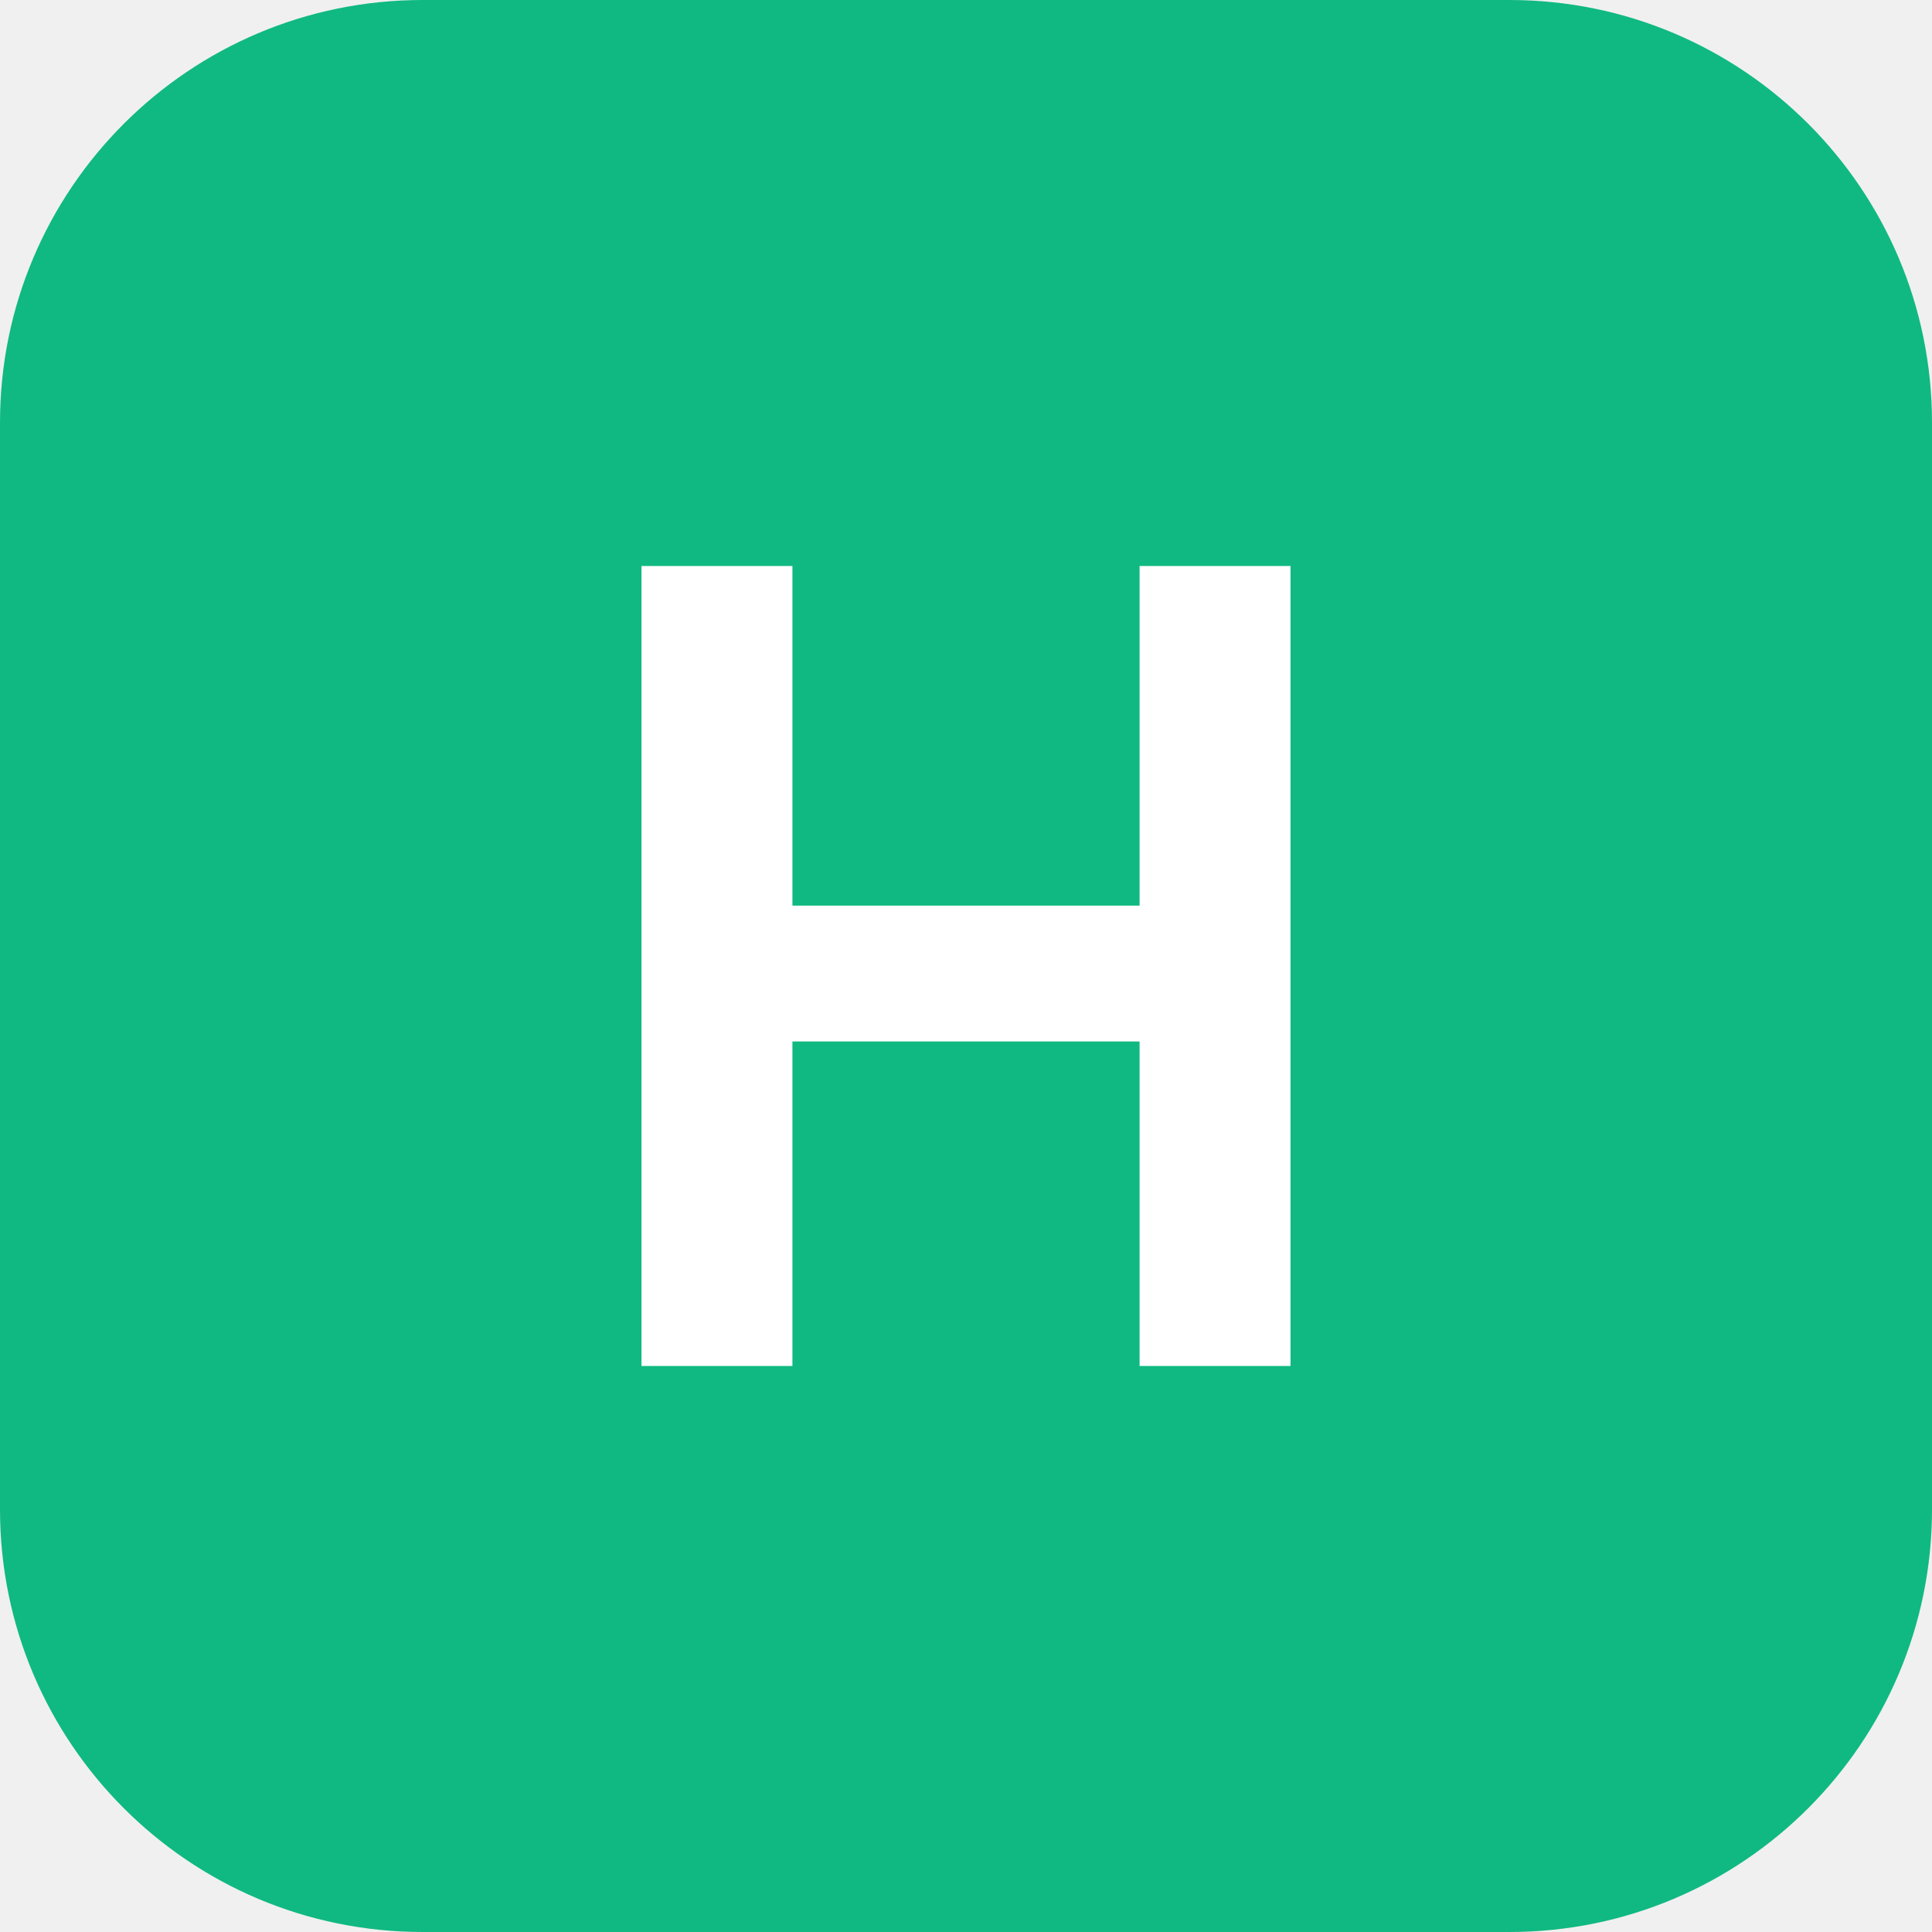
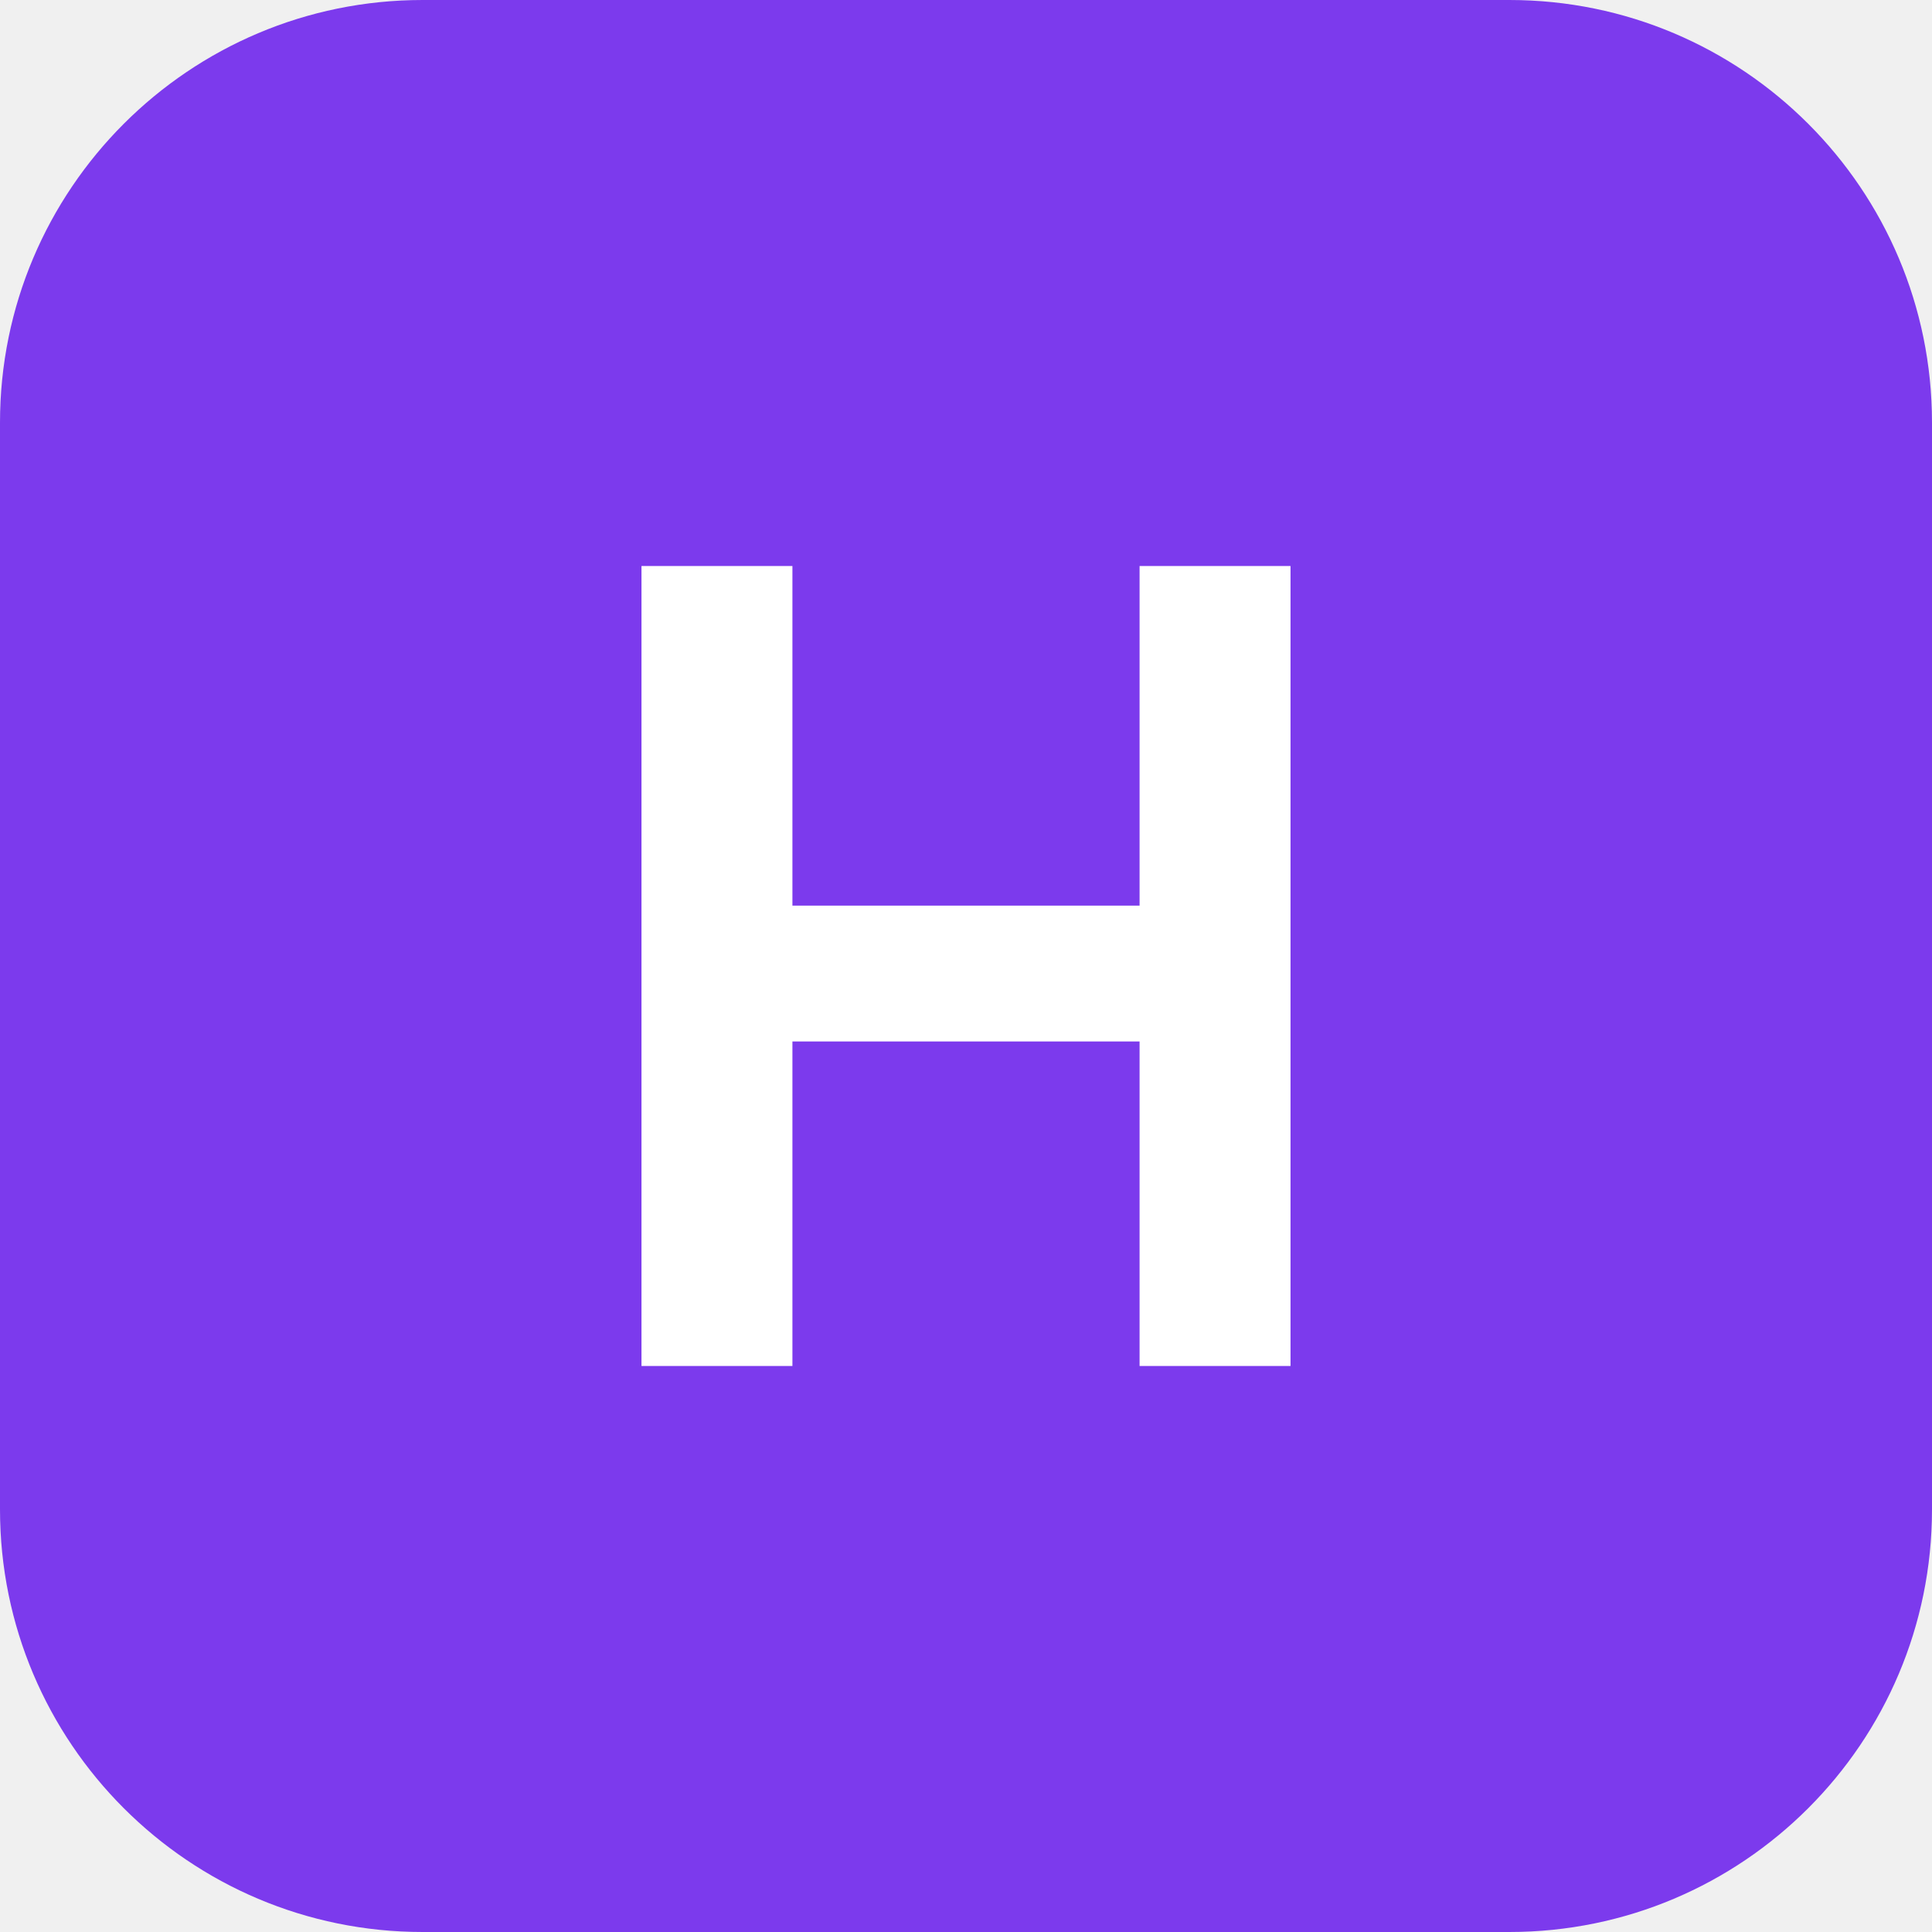
<svg xmlns="http://www.w3.org/2000/svg" viewBox="0 0 512 512">
-   <rect width="512" height="512" rx="112" fill="#10b981" />
+   <rect width="512" height="512" rx="112" fill="#7c3aed" />
  <path d="M170 150h40v90h92v-90h40v212h-40v-86h-92v86h-40z" fill="#fff" />
  <circle cx="256" cy="256" r="0" fill="#fff" />
</svg>
